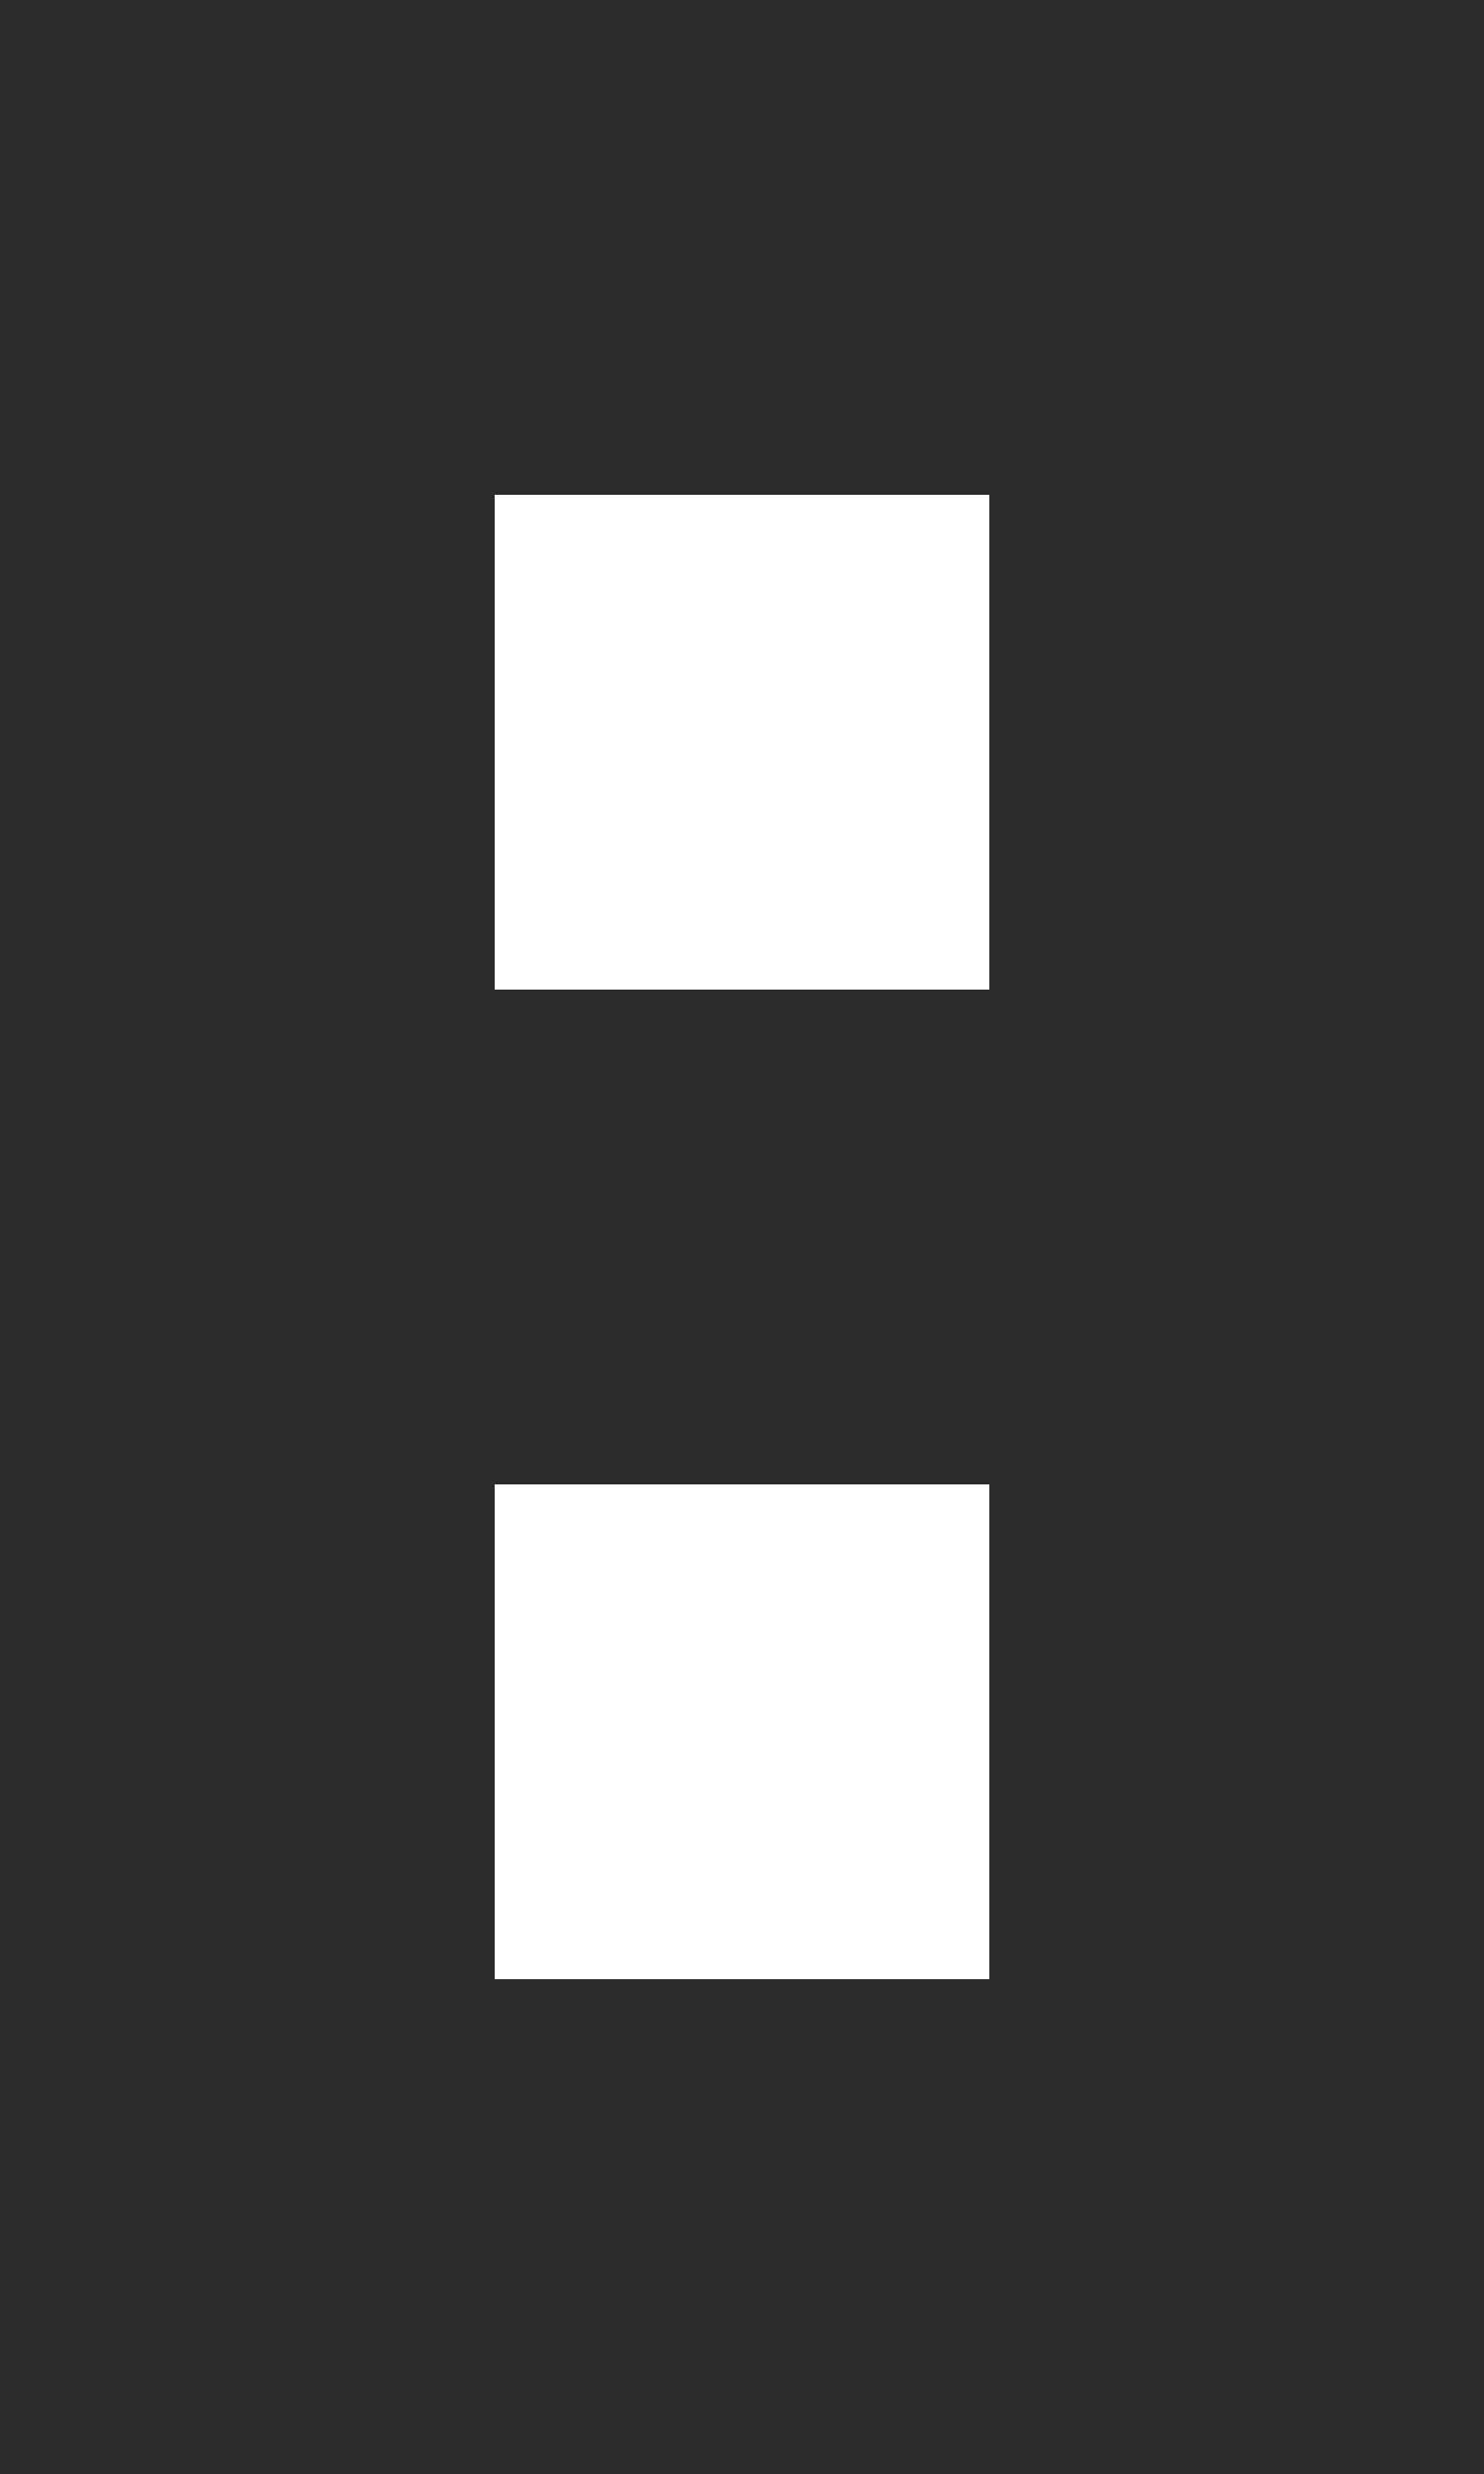
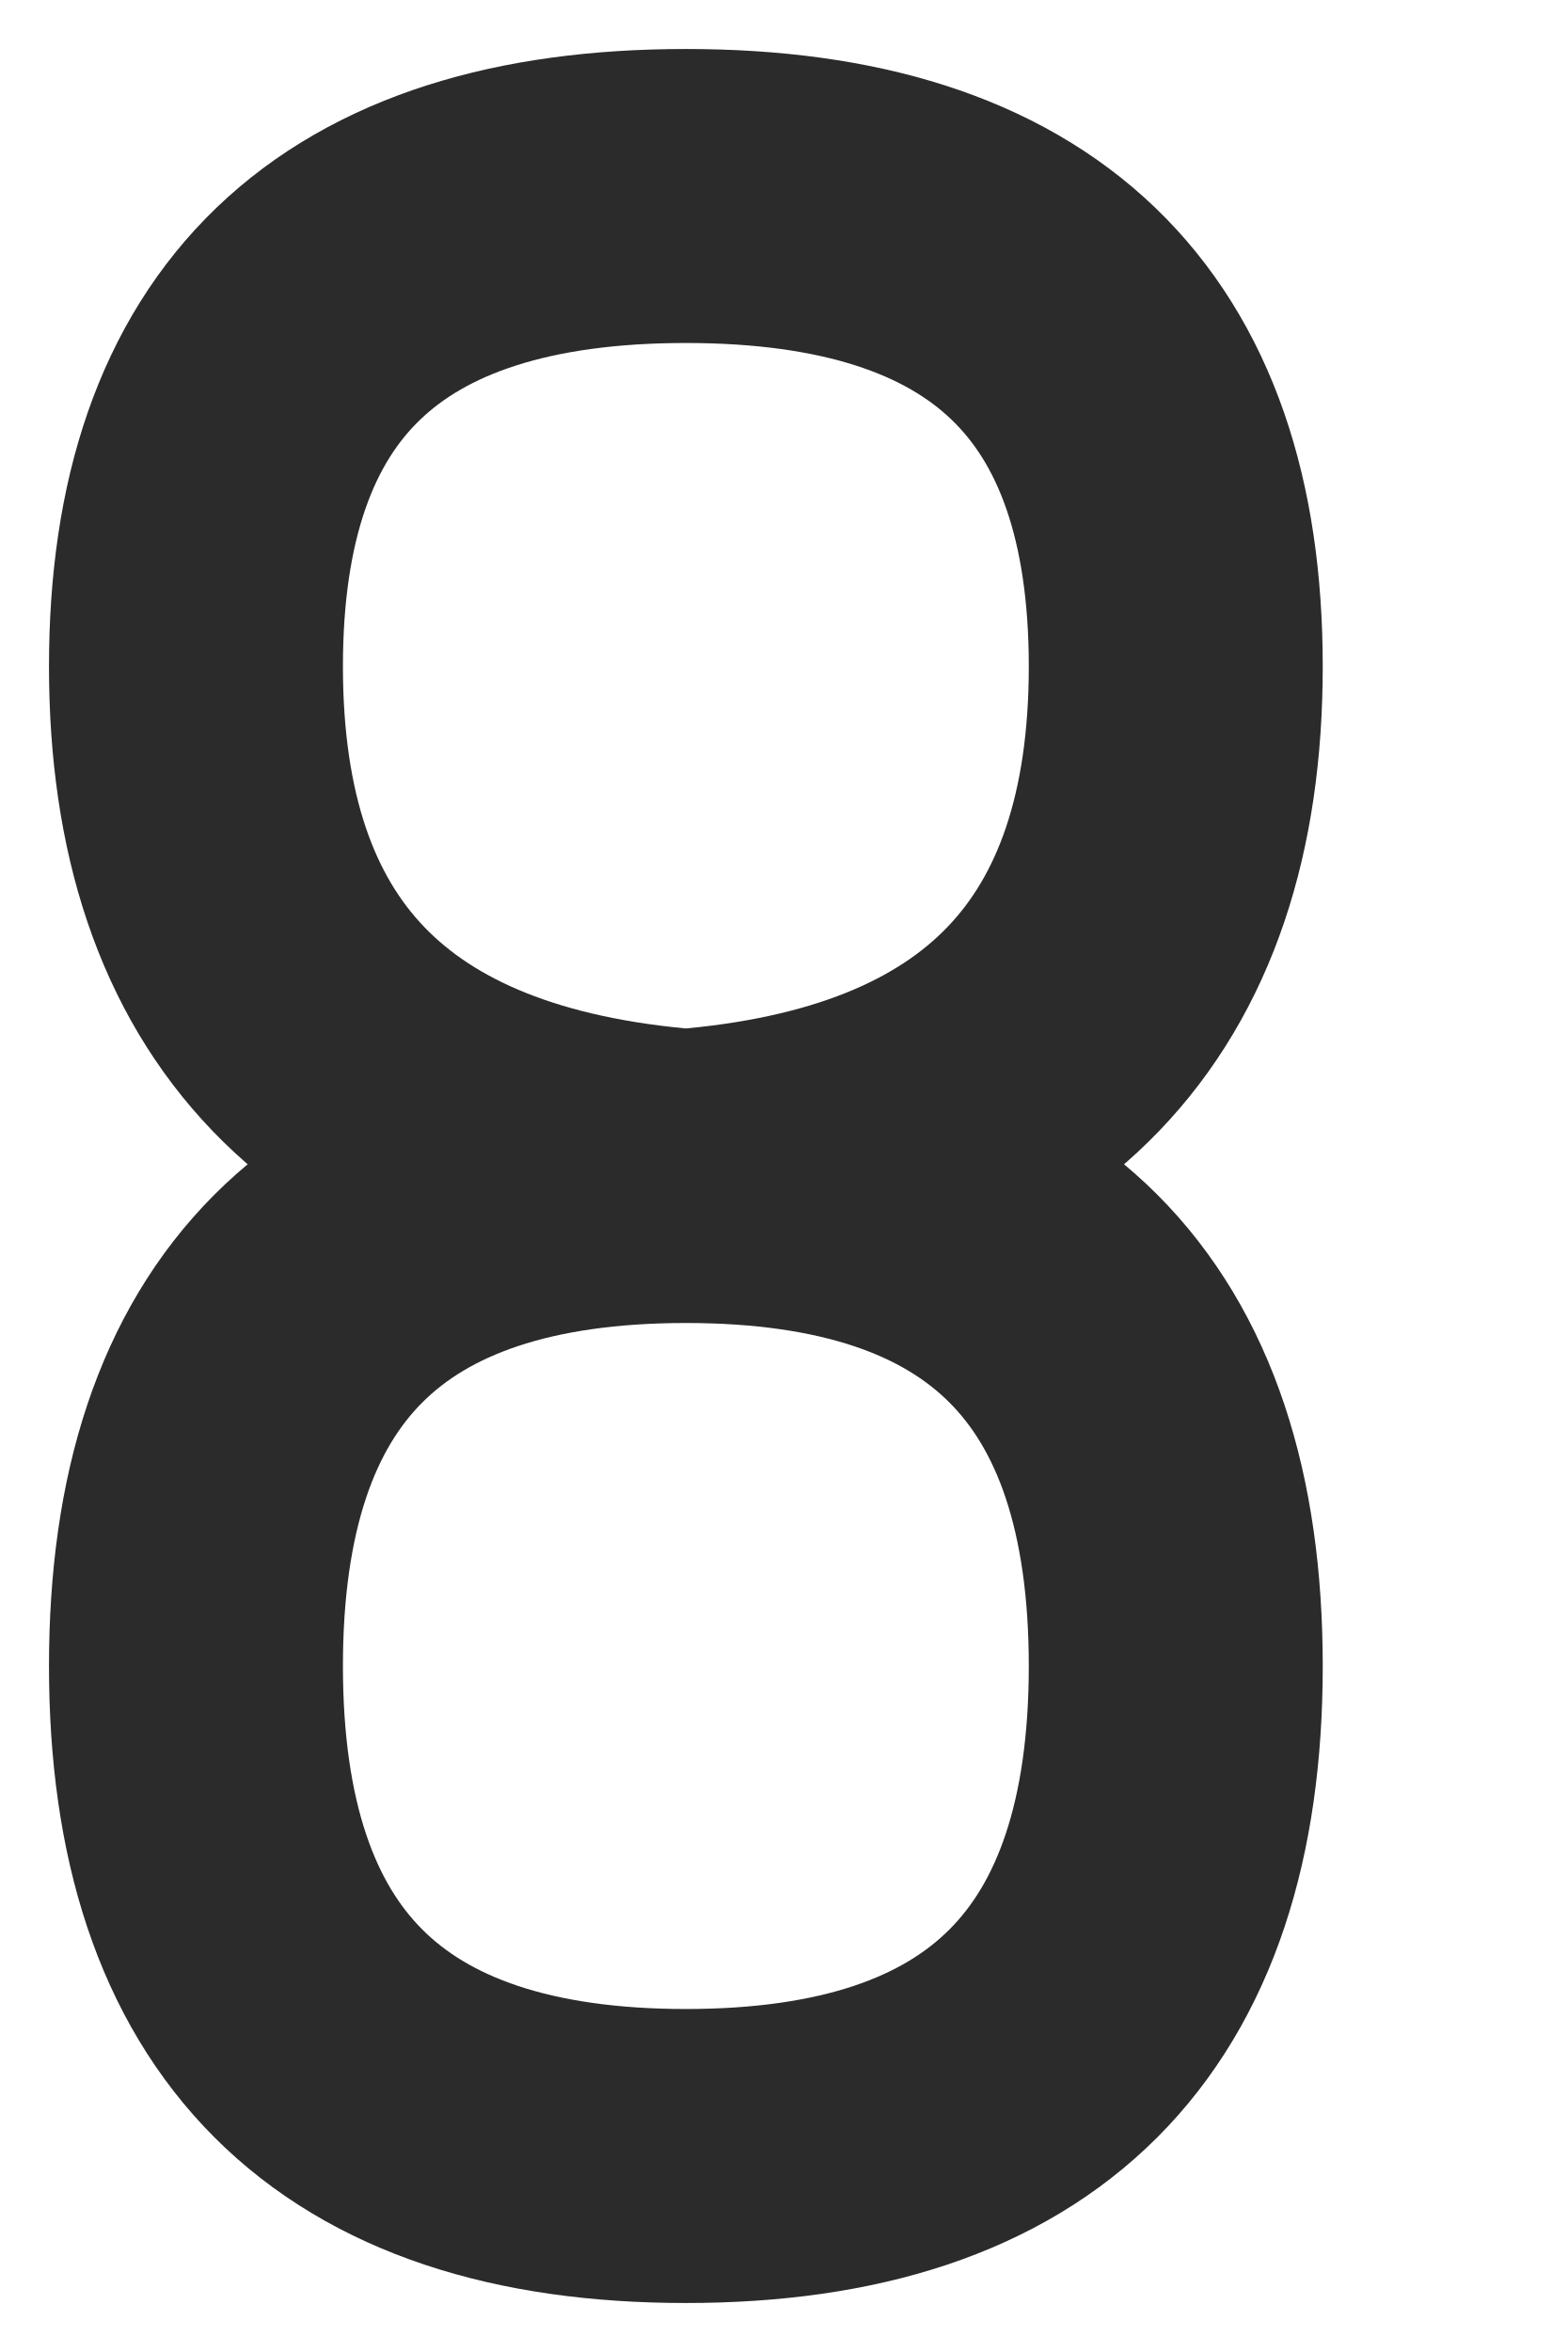
- <svg xmlns="http://www.w3.org/2000/svg" width="12" height="20" viewBox="0 0 12 20">
-   <g fill="#2b2b2b">
-     <rect x="0" y="0" width="4" height="4" />
-     <rect x="4" y="0" width="4" height="4" />
-     <rect x="8" y="0" width="4" height="4" />
-     <rect x="0" y="4" width="4" height="4" />
-     <rect x="8" y="4" width="4" height="4" />
-     <rect x="0" y="8" width="4" height="4" />
-     <rect x="4" y="8" width="4" height="4" />
-     <rect x="8" y="8" width="4" height="4" />
-     <rect x="0" y="12" width="4" height="4" />
-     <rect x="8" y="12" width="4" height="4" />
-     <rect x="0" y="16" width="4" height="4" />
-     <rect x="4" y="16" width="4" height="4" />
-     <rect x="8" y="16" width="4" height="4" />
-   </g>
+ <svg xmlns="http://www.w3.org/2000/svg" width="16" height="24" viewBox="-1 -1 8 12">
+   <path d="M2.5 0 Q0 0 0 2.4 Q0 4.8 2.5 5 Q5 5 5 7.5 Q5 10 2.5 10 Q0 10 0 7.5 Q0 5 2.5 5 Q5 4.8 5 2.4 Q5 0 2.5 0 Z" fill="none" stroke="#2b2b2b" stroke-width="1.5" stroke-linecap="round" stroke-linejoin="round" />
</svg>
